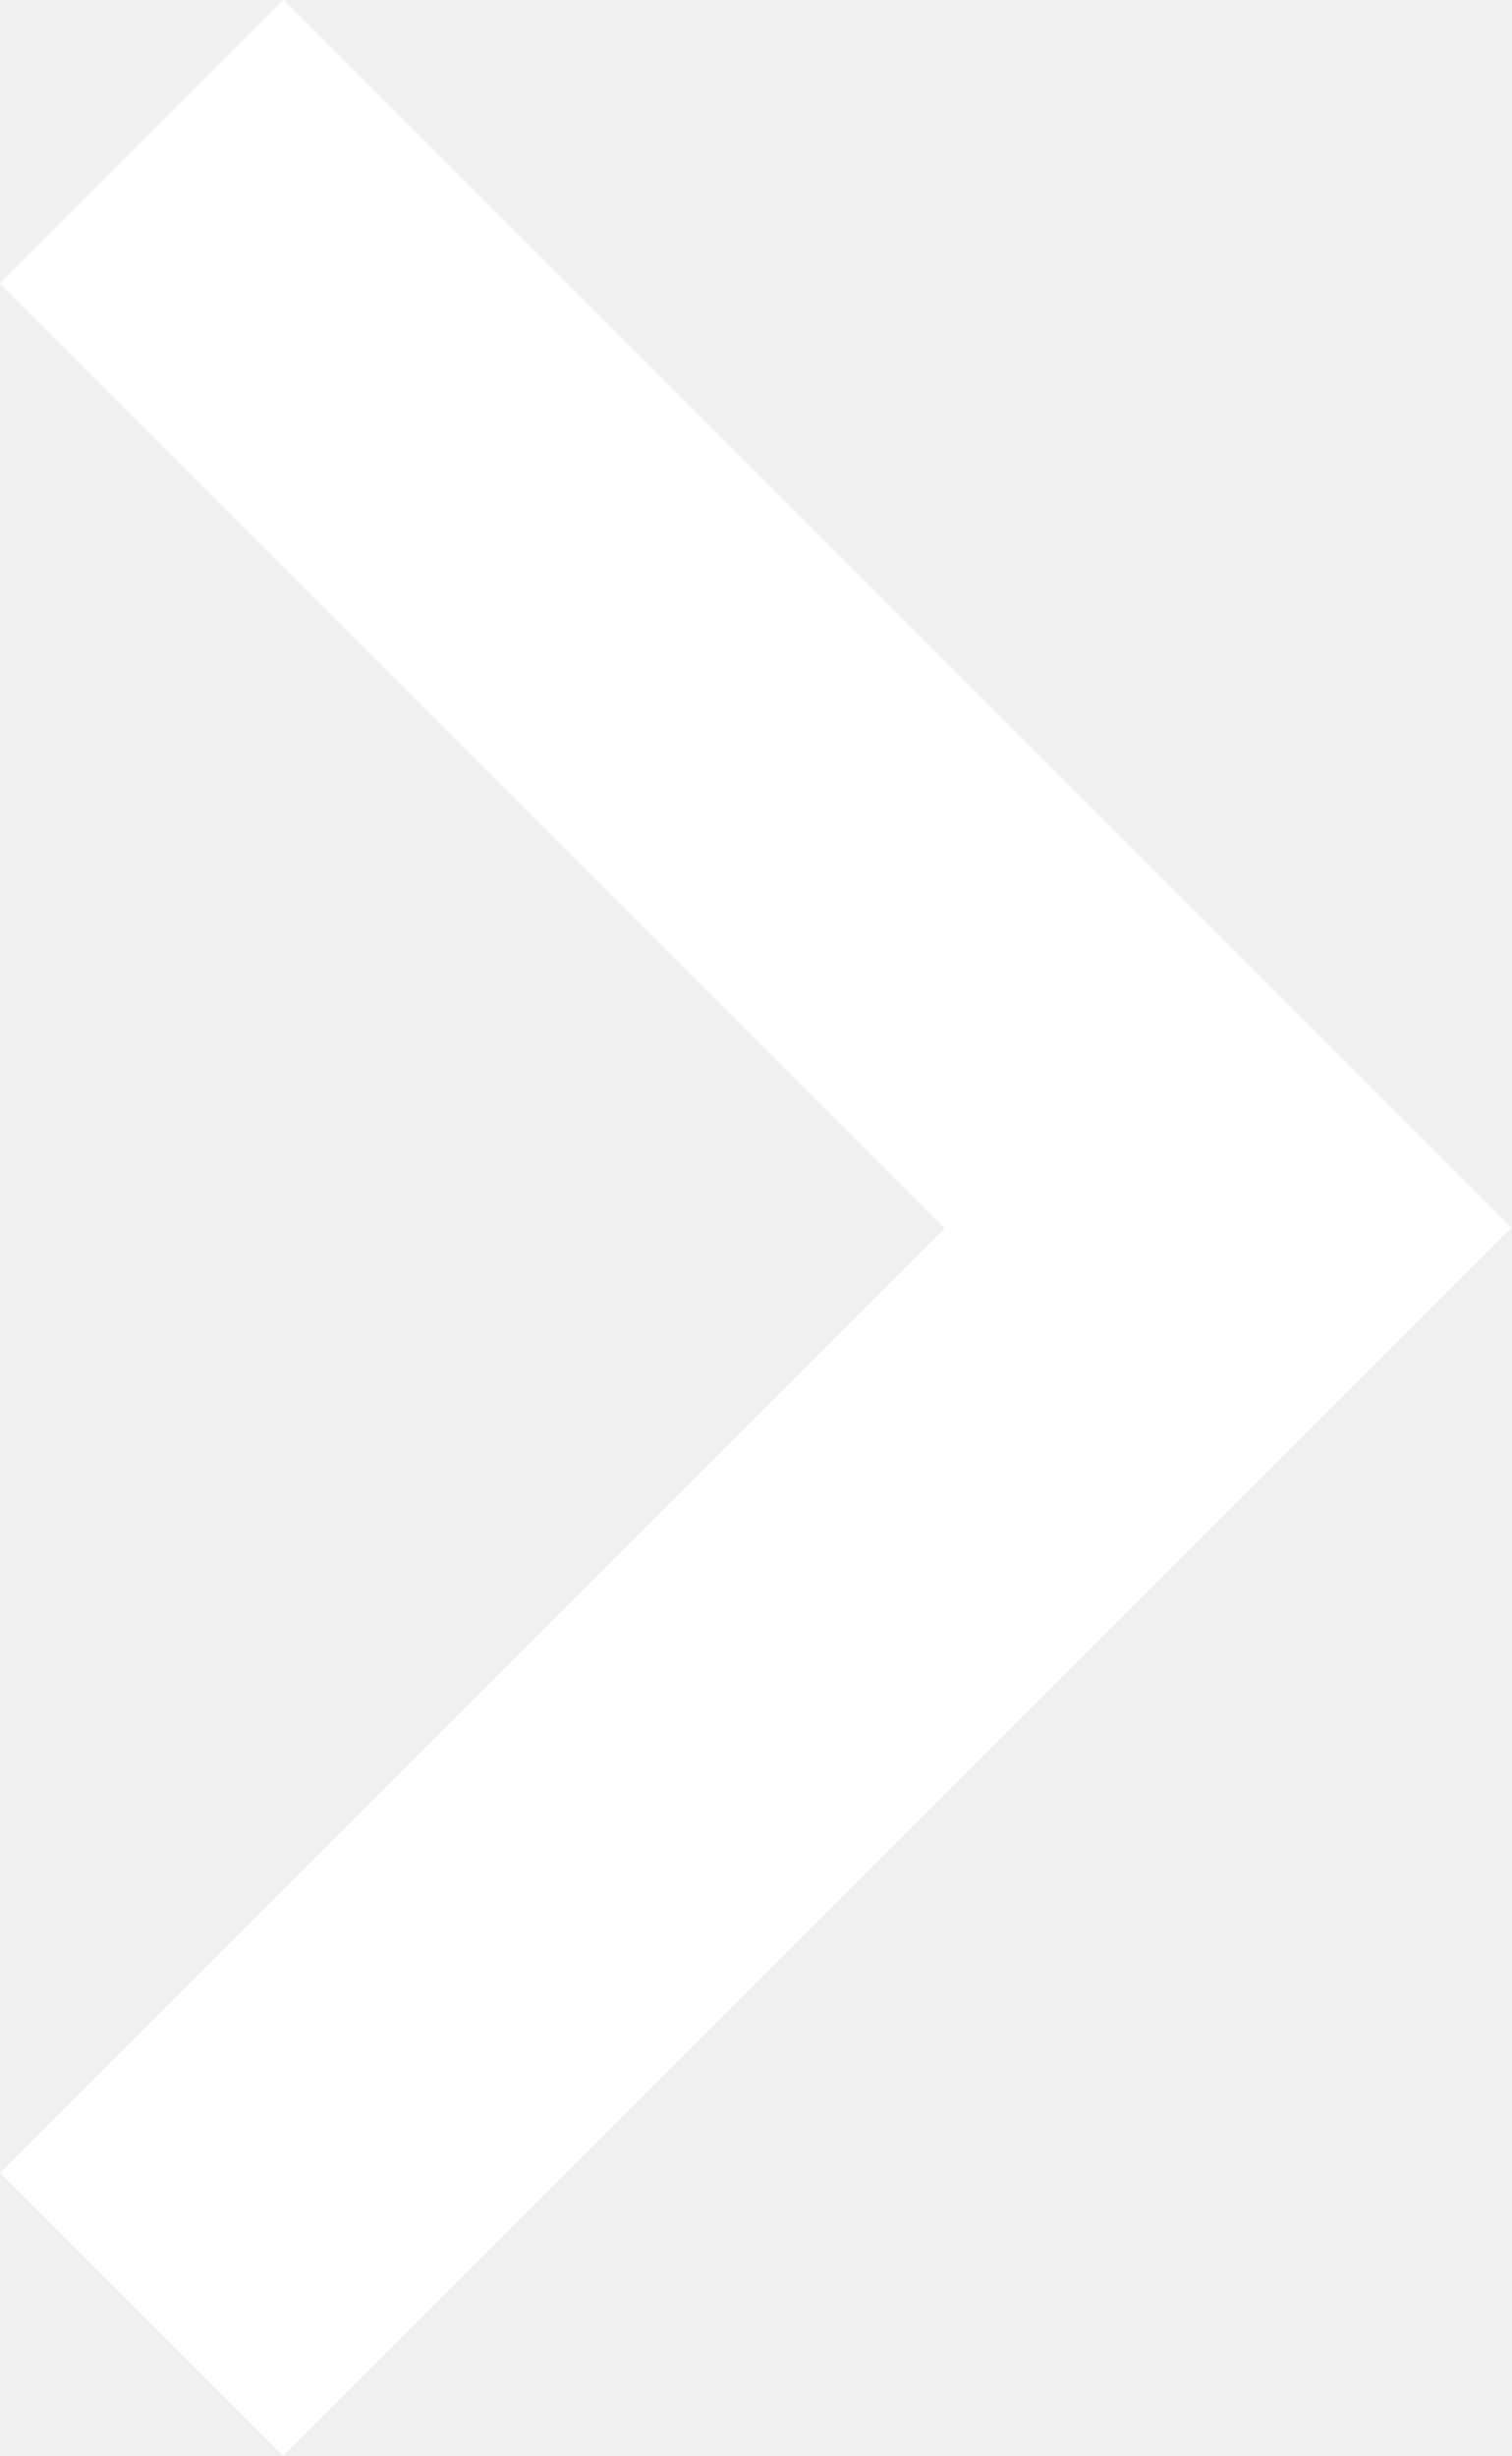
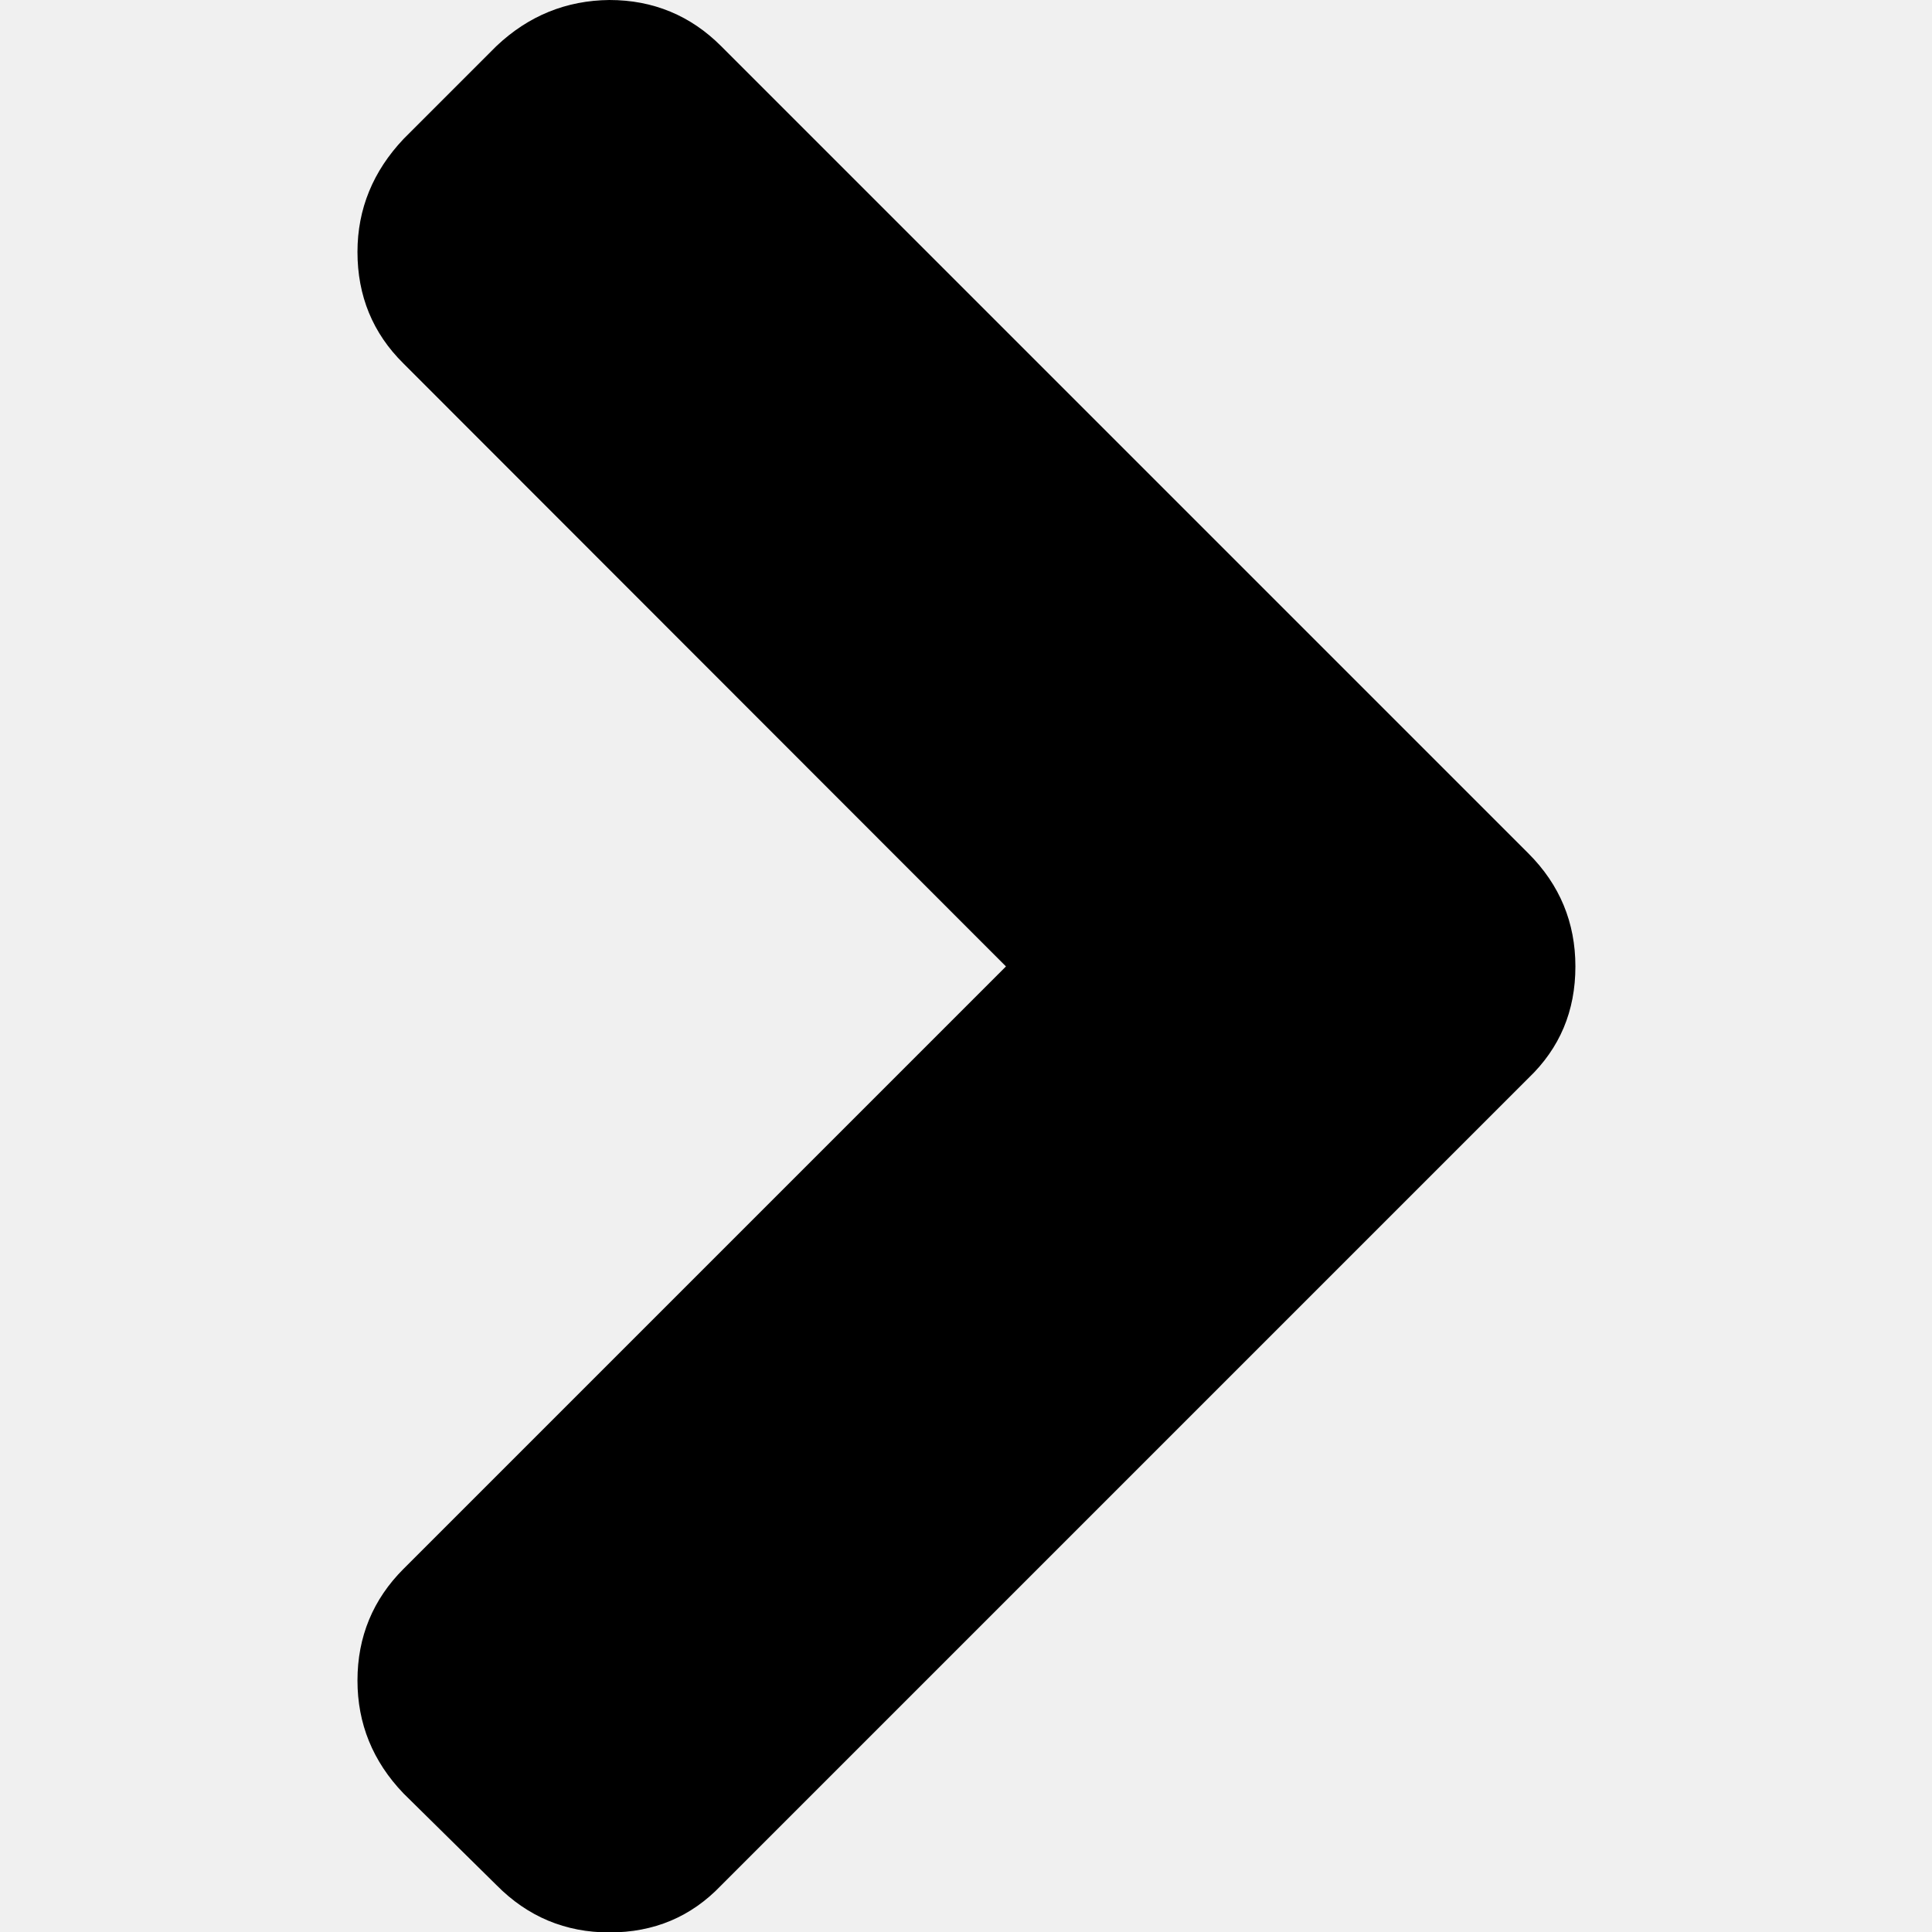
- <svg xmlns="http://www.w3.org/2000/svg" width="16px" height="26px" viewBox="0 0 16 26" version="1.1">
-   <defs />
-   <g id="Page-1" stroke="none" stroke-width="1" fill="none" fill-rule="evenodd">
-     <g id="Home-optie1" transform="translate(-1386, -416)" fill="#FFFFFF">
-       <polygon id="Disclosure-Indicator-Copy" points="1386 419 1389 416 1402 429 1389 442 1386 439 1396 429" />
-     </g>
+ <svg xmlns="http://www.w3.org/2000/svg" version="1.1" x="0px" y="0px" viewBox="0 0 444.8 444.8" xml:space="preserve">
+   <g>
+     <path d="M114.3,10.6L92.9,32c-7,7.4-10.6,16.1-10.6,26c0,10.1,3.5,18.7,10.6,25.7l138.7,138.8L92.9,361.2c-7,7-10.6,15.6-10.6,25.7 c0,9.9,3.5,18.6,10.6,26l21.4,21.1c7.2,7.3,15.9,10.9,26,10.9c10.3,0,18.8-3.6,25.7-10.8l185.9-185.9c7.2-6.9,10.8-15.4,10.8-25.7 c0-10.1-3.6-18.8-10.8-26L166,10.6C159,3.6,150.4,0,140.3,0C130.4,0.1,121.7,3.6,114.3,10.6z" />
  </g>
</svg>
